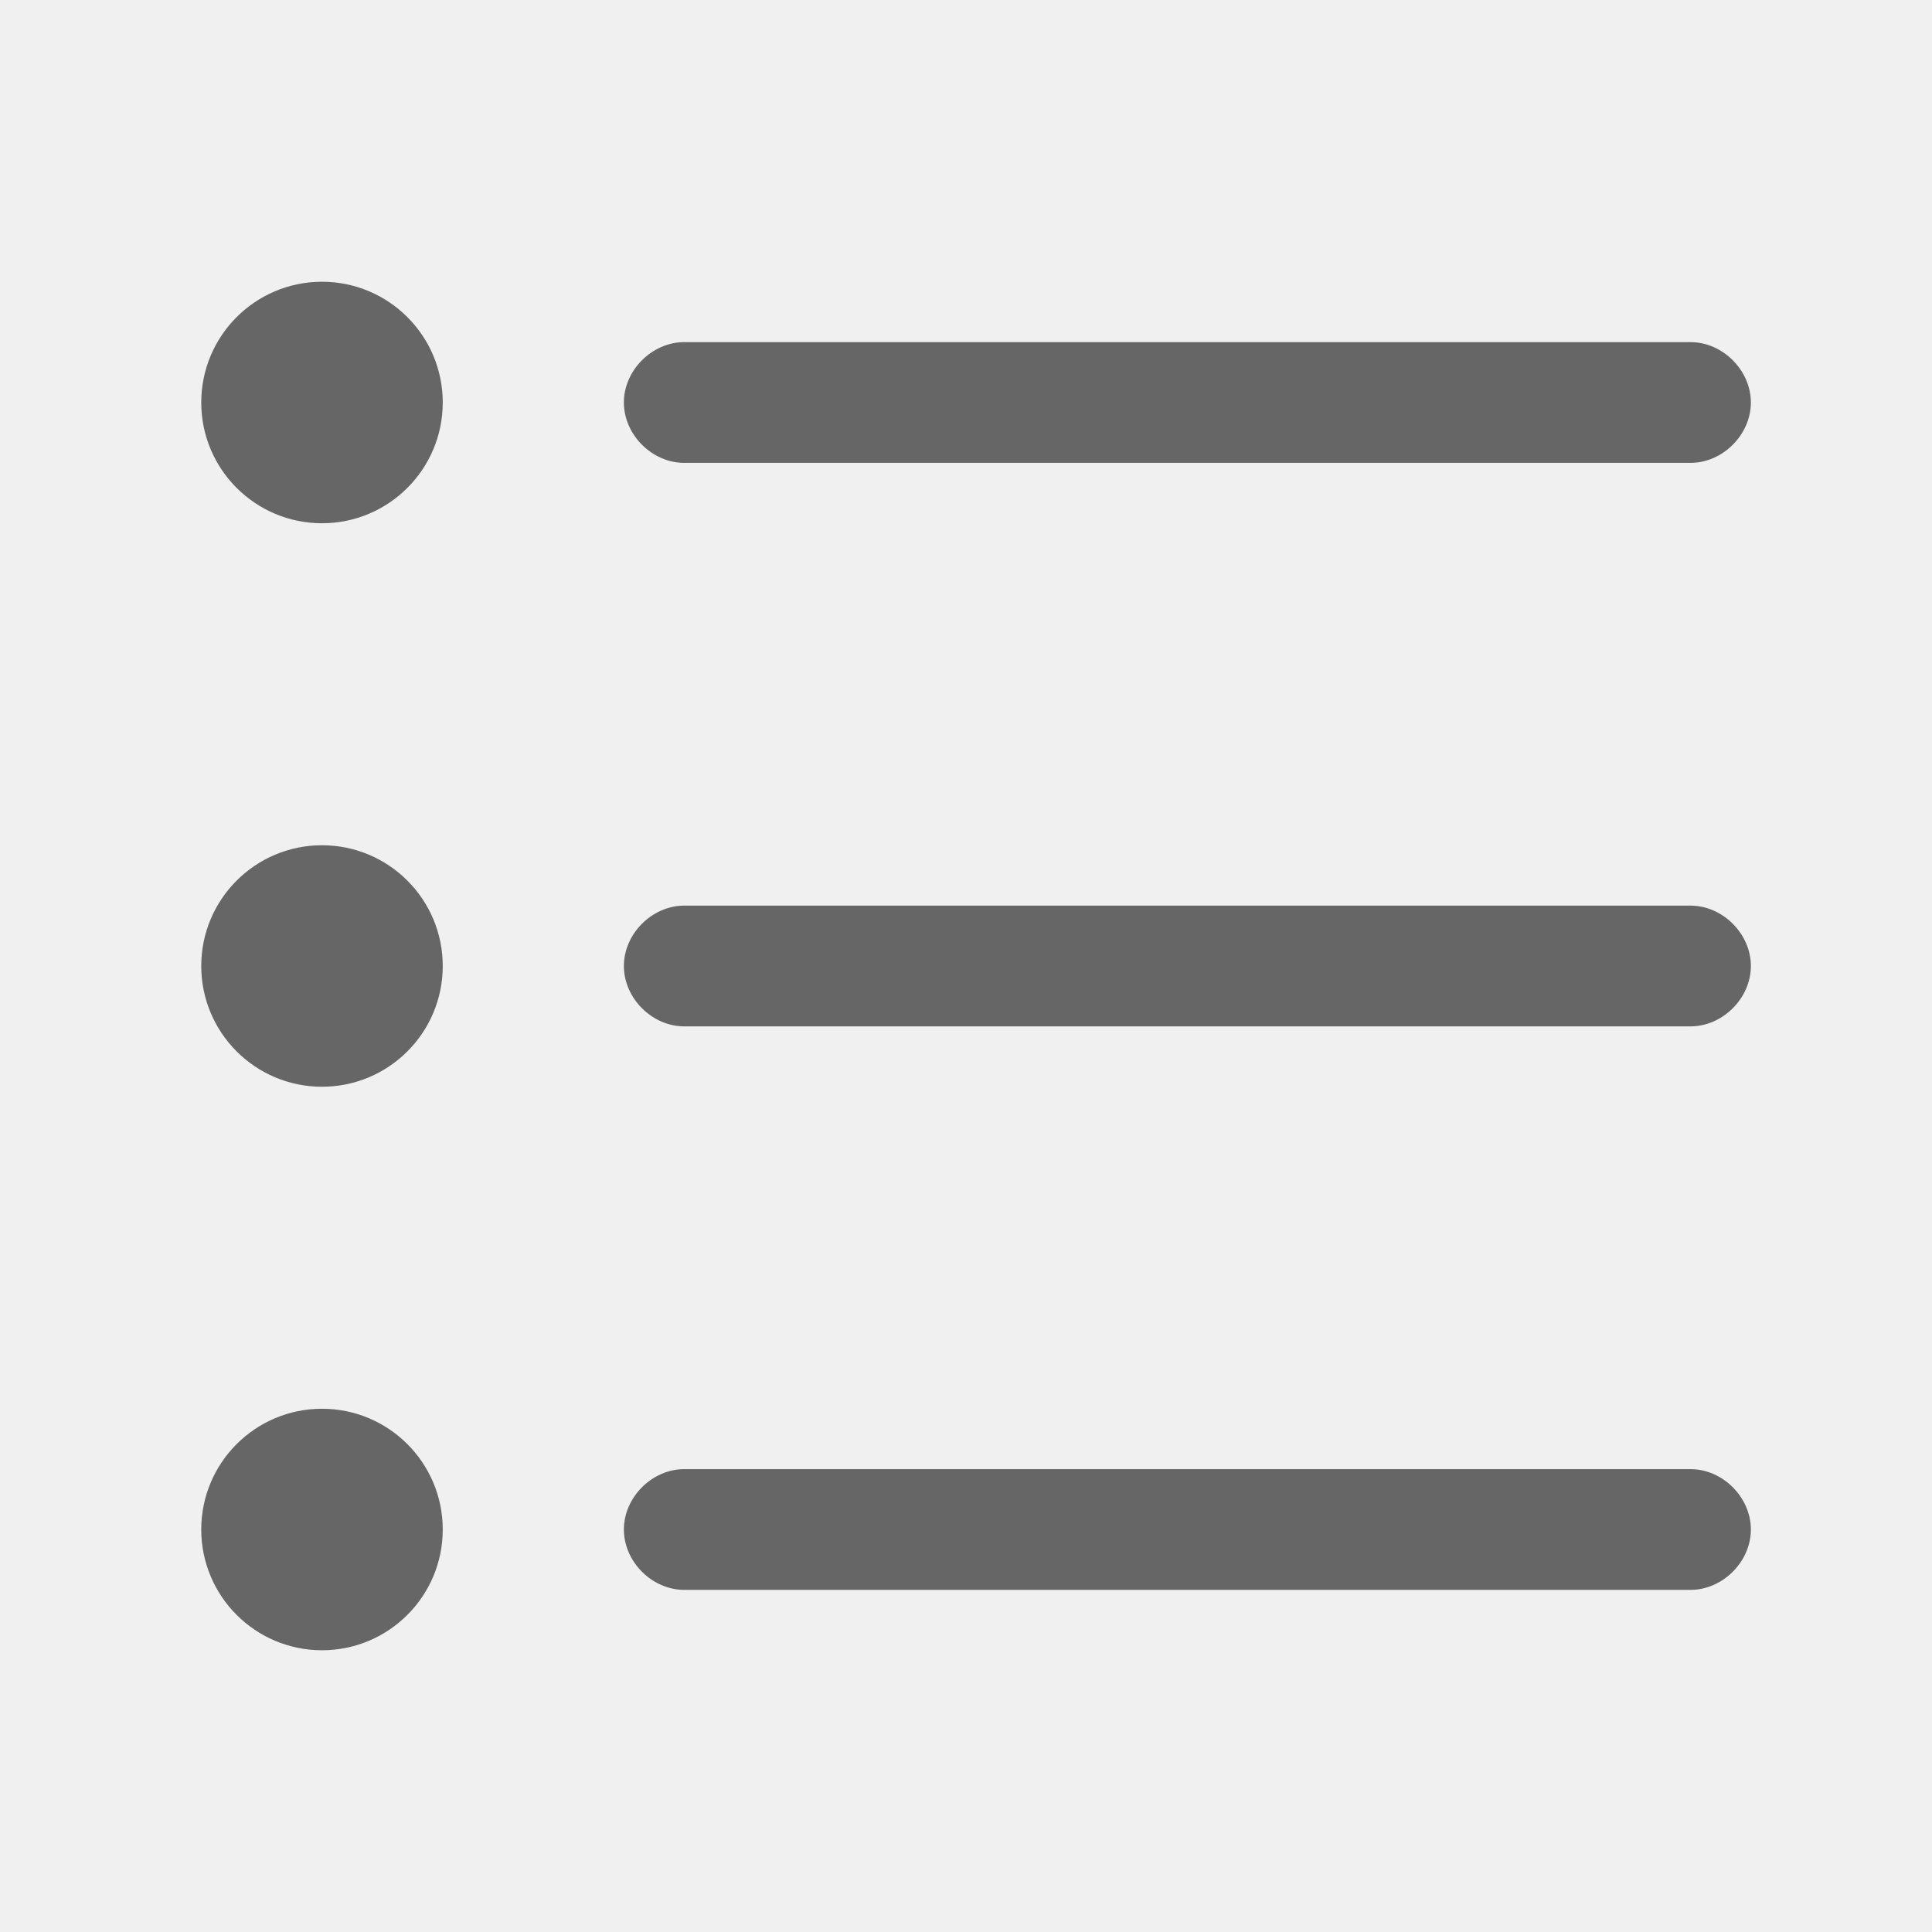
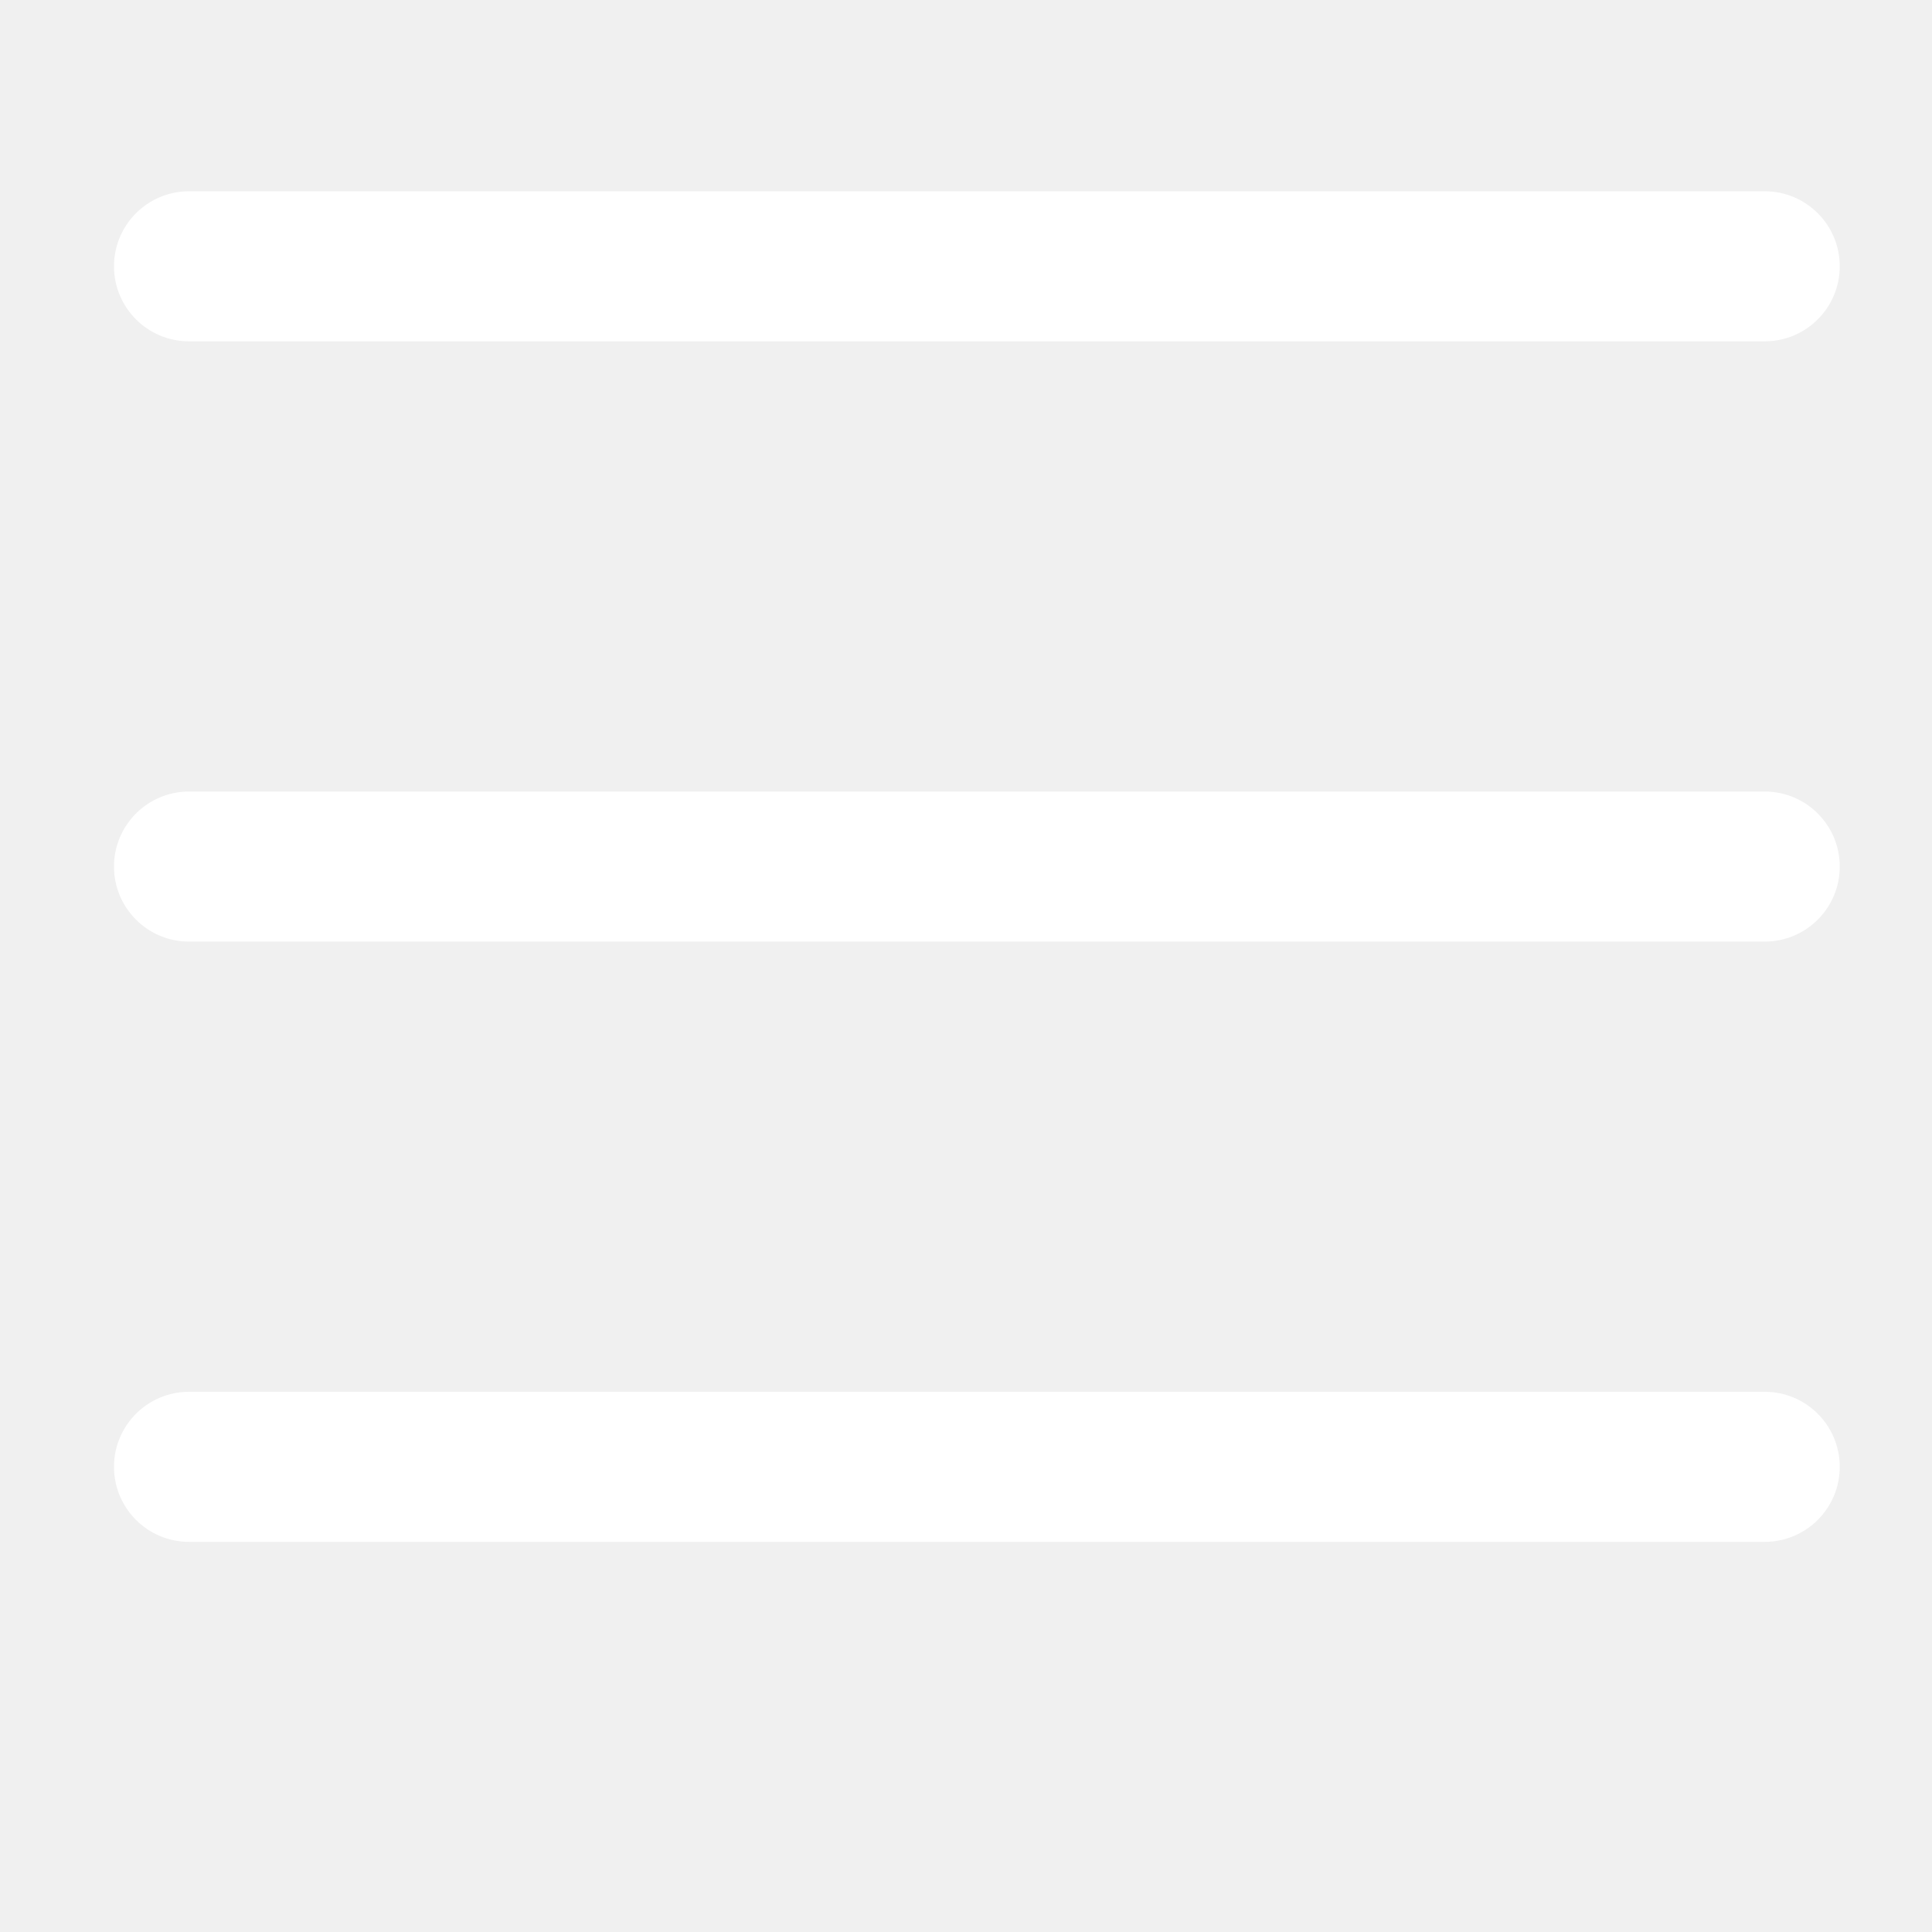
- <svg xmlns="http://www.w3.org/2000/svg" t="1677663887741" class="icon" viewBox="0 0 1024 1024" version="1.1" p-id="1049" width="128" height="128">
-   <path d="M170.667 213.333m-64 0a64 64 0 1 0 128 0 64 64 0 1 0-128 0Z" fill="#666666" p-id="1050" />
-   <path d="M170.667 512m-64 0a64 64 0 1 0 128 0 64 64 0 1 0-128 0Z" fill="#666666" p-id="1051" />
-   <path d="M170.667 810.667m-64 0a64 64 0 1 0 128 0 64 64 0 1 0-128 0Z" fill="#666666" p-id="1052" />
-   <path d="M896 778.667H362.667c-17.067 0-32 14.933-32 32s14.933 32 32 32h533.333c17.067 0 32-14.933 32-32s-14.933-32-32-32zM362.667 245.333h533.333c17.067 0 32-14.933 32-32s-14.933-32-32-32H362.667c-17.067 0-32 14.933-32 32s14.933 32 32 32zM896 480H362.667c-17.067 0-32 14.933-32 32s14.933 32 32 32h533.333c17.067 0 32-14.933 32-32s-14.933-32-32-32z" fill="#666666" p-id="1053" />
+ <svg xmlns="http://www.w3.org/2000/svg" t="1677676943967" class="icon" viewBox="0 0 1024 1024" version="1.1" p-id="1046" width="128" height="128">
+   <path d="M100.185 101.376l835.154 0c21.962 0 39.769 17.806 39.769 39.769 0 21.962-17.807 39.768-39.769 39.768L100.185 180.913C78.222 180.914 60.416 163.107 60.416 141.145 60.416 119.182 78.222 101.376 100.185 101.376zM100.185 419.53l835.154 0c21.962 0 39.769 17.807 39.769 39.769 0 21.963-17.807 39.769-39.769 39.769L100.185 499.068c-21.963 0-39.769-17.807-39.769-39.769C60.416 437.337 78.222 419.53 100.185 419.53zM100.185 737.683l835.154 0c21.962 0 39.769 17.806 39.769 39.769 0 21.962-17.807 39.769-39.769 39.769L100.185 817.222c-21.963 0-39.769-17.807-39.769-39.769C60.416 755.49 78.222 737.683 100.185 737.683z" p-id="1047" fill="#ffffff" />
</svg>
